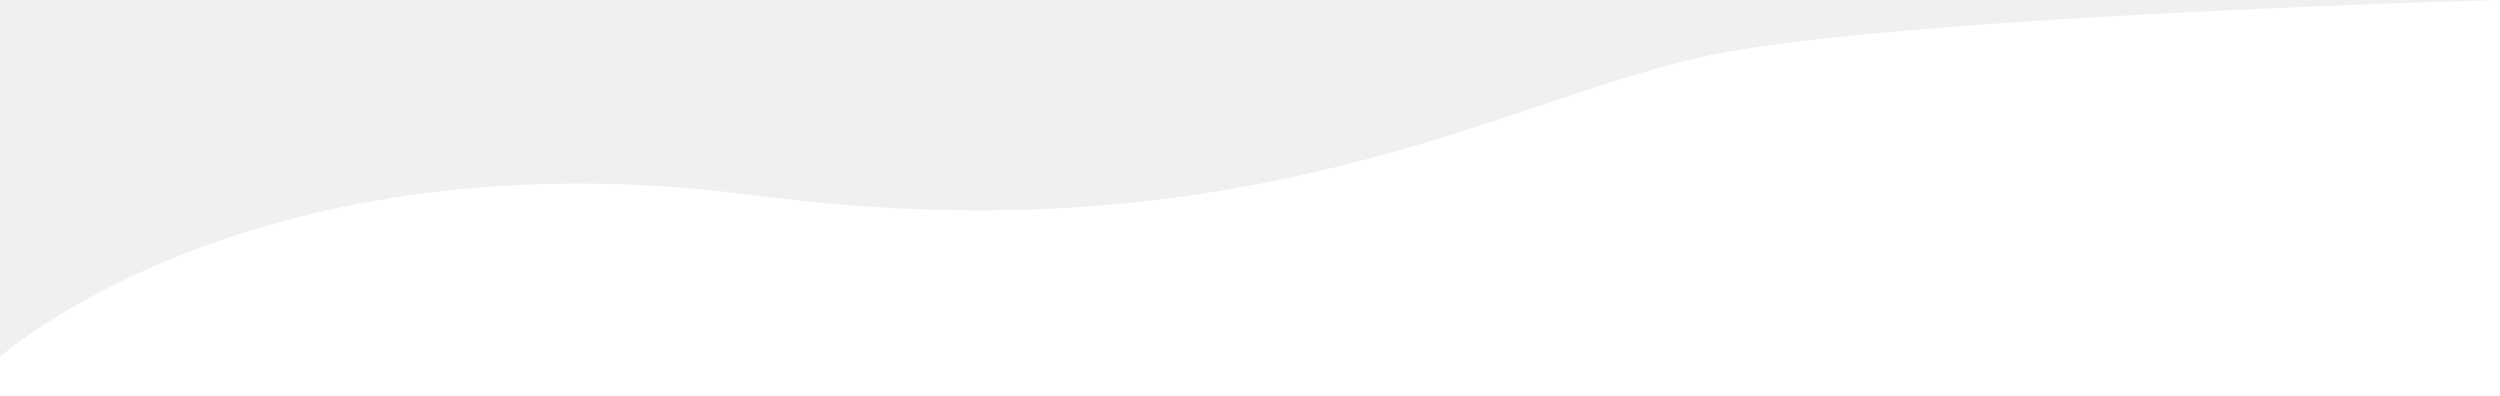
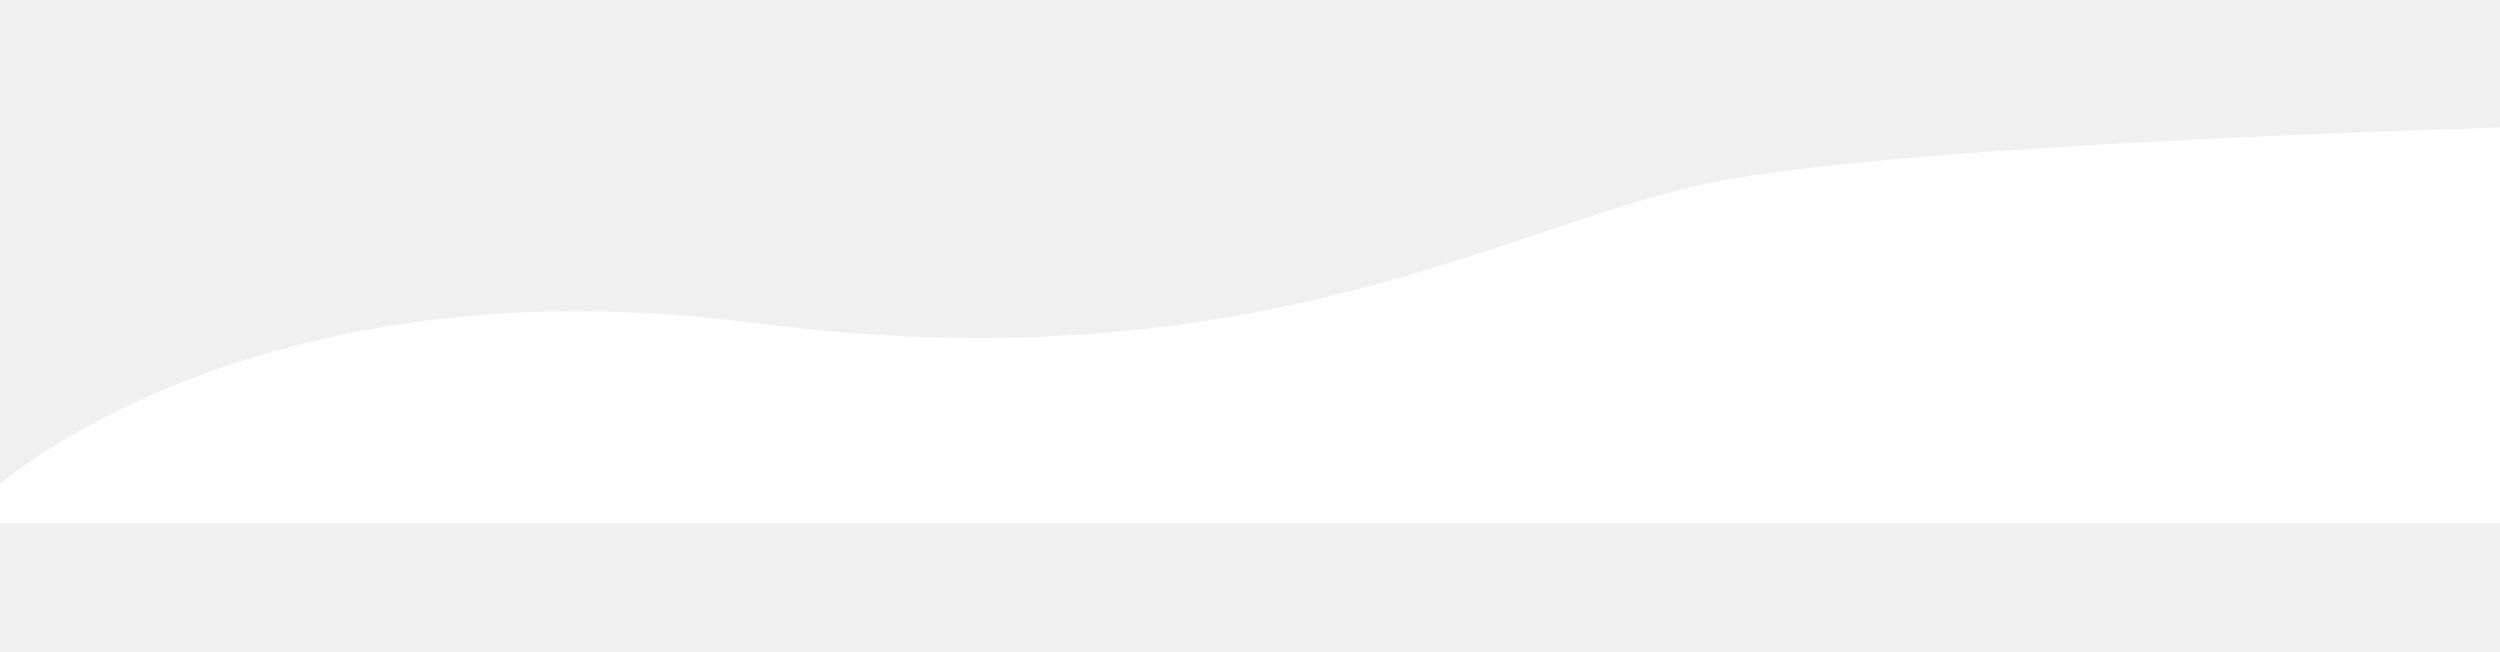
- <svg xmlns="http://www.w3.org/2000/svg" version="1.1" id="Layer_1" x="0px" y="0px" width="1920px" height="304px" viewBox="0 0 1920 304" enable-background="new 0 0 1920 304" xml:space="preserve">
+ <svg xmlns="http://www.w3.org/2000/svg" version="1.1" id="Layer_1" x="0px" y="0px" width="1920px" height="500px" viewBox="0 0 1920 304" enable-background="new 0 0 1920 304" xml:space="preserve">
  <path fill="#FFFFFF" d="M0,274c0,0,195.28-174,579.28-124s580.147-76.408,736-108C1463.28,12,1920,0,1920,0v304H0V274z" />
</svg>
